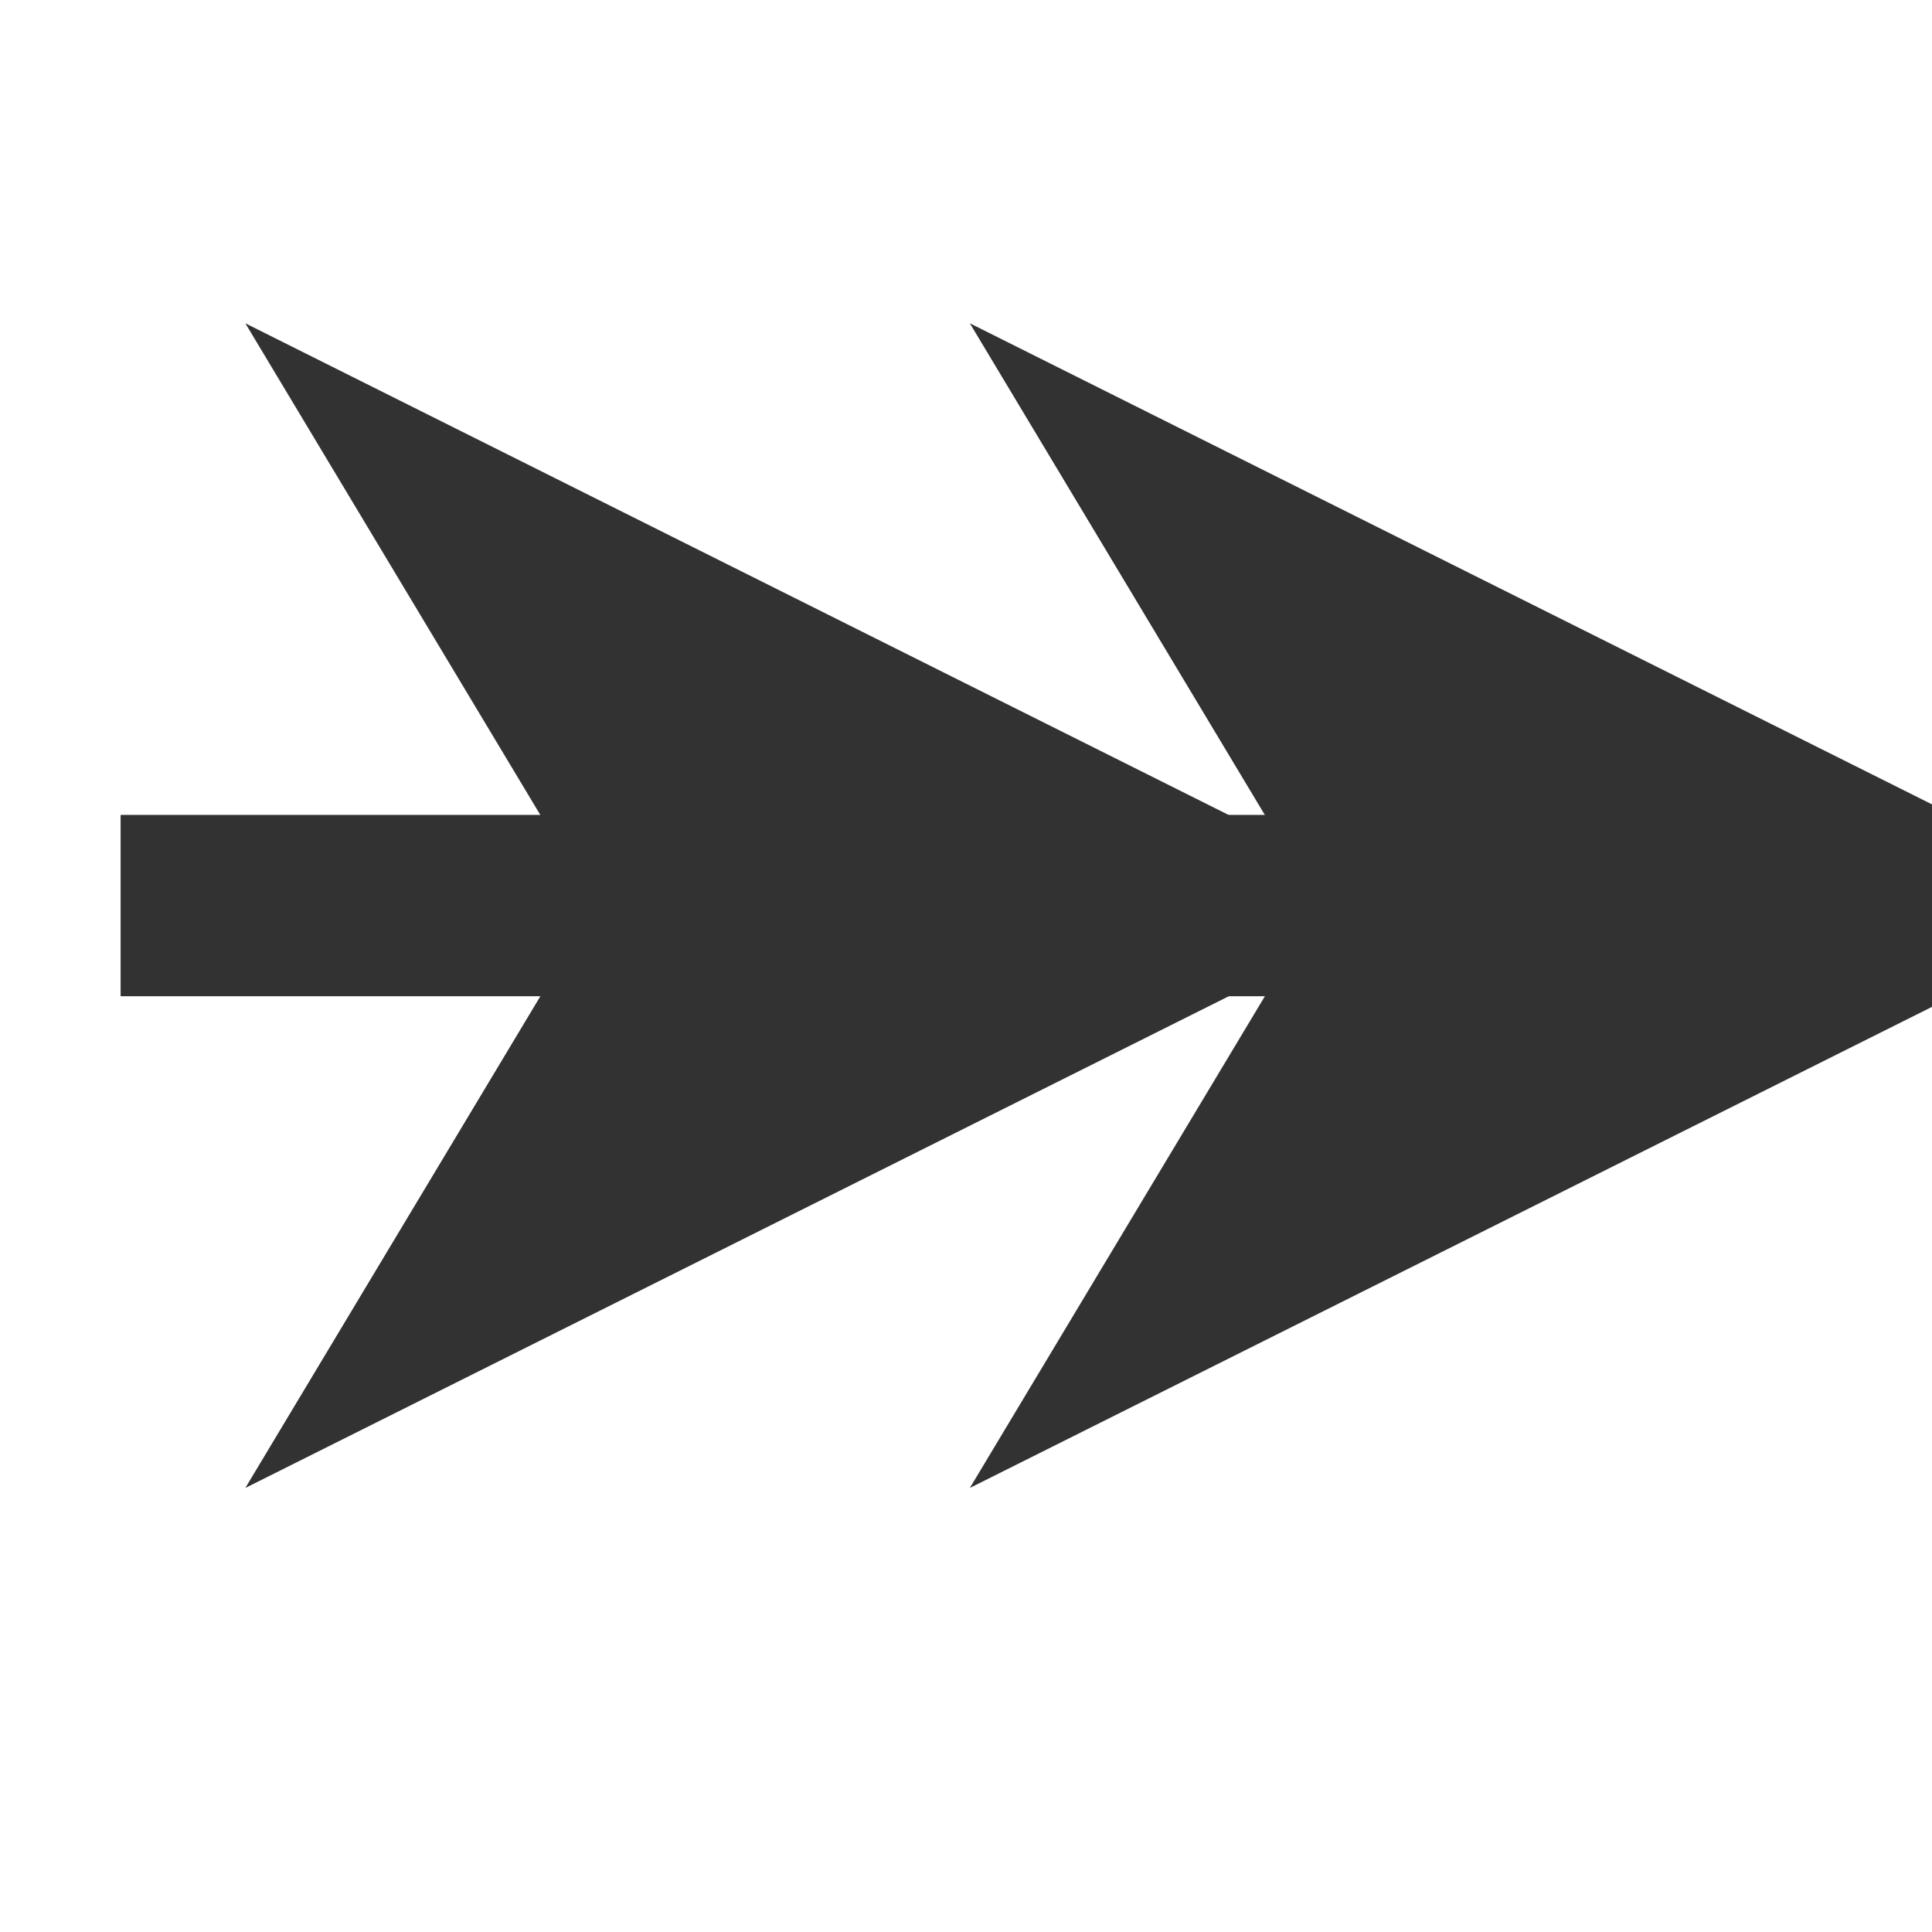
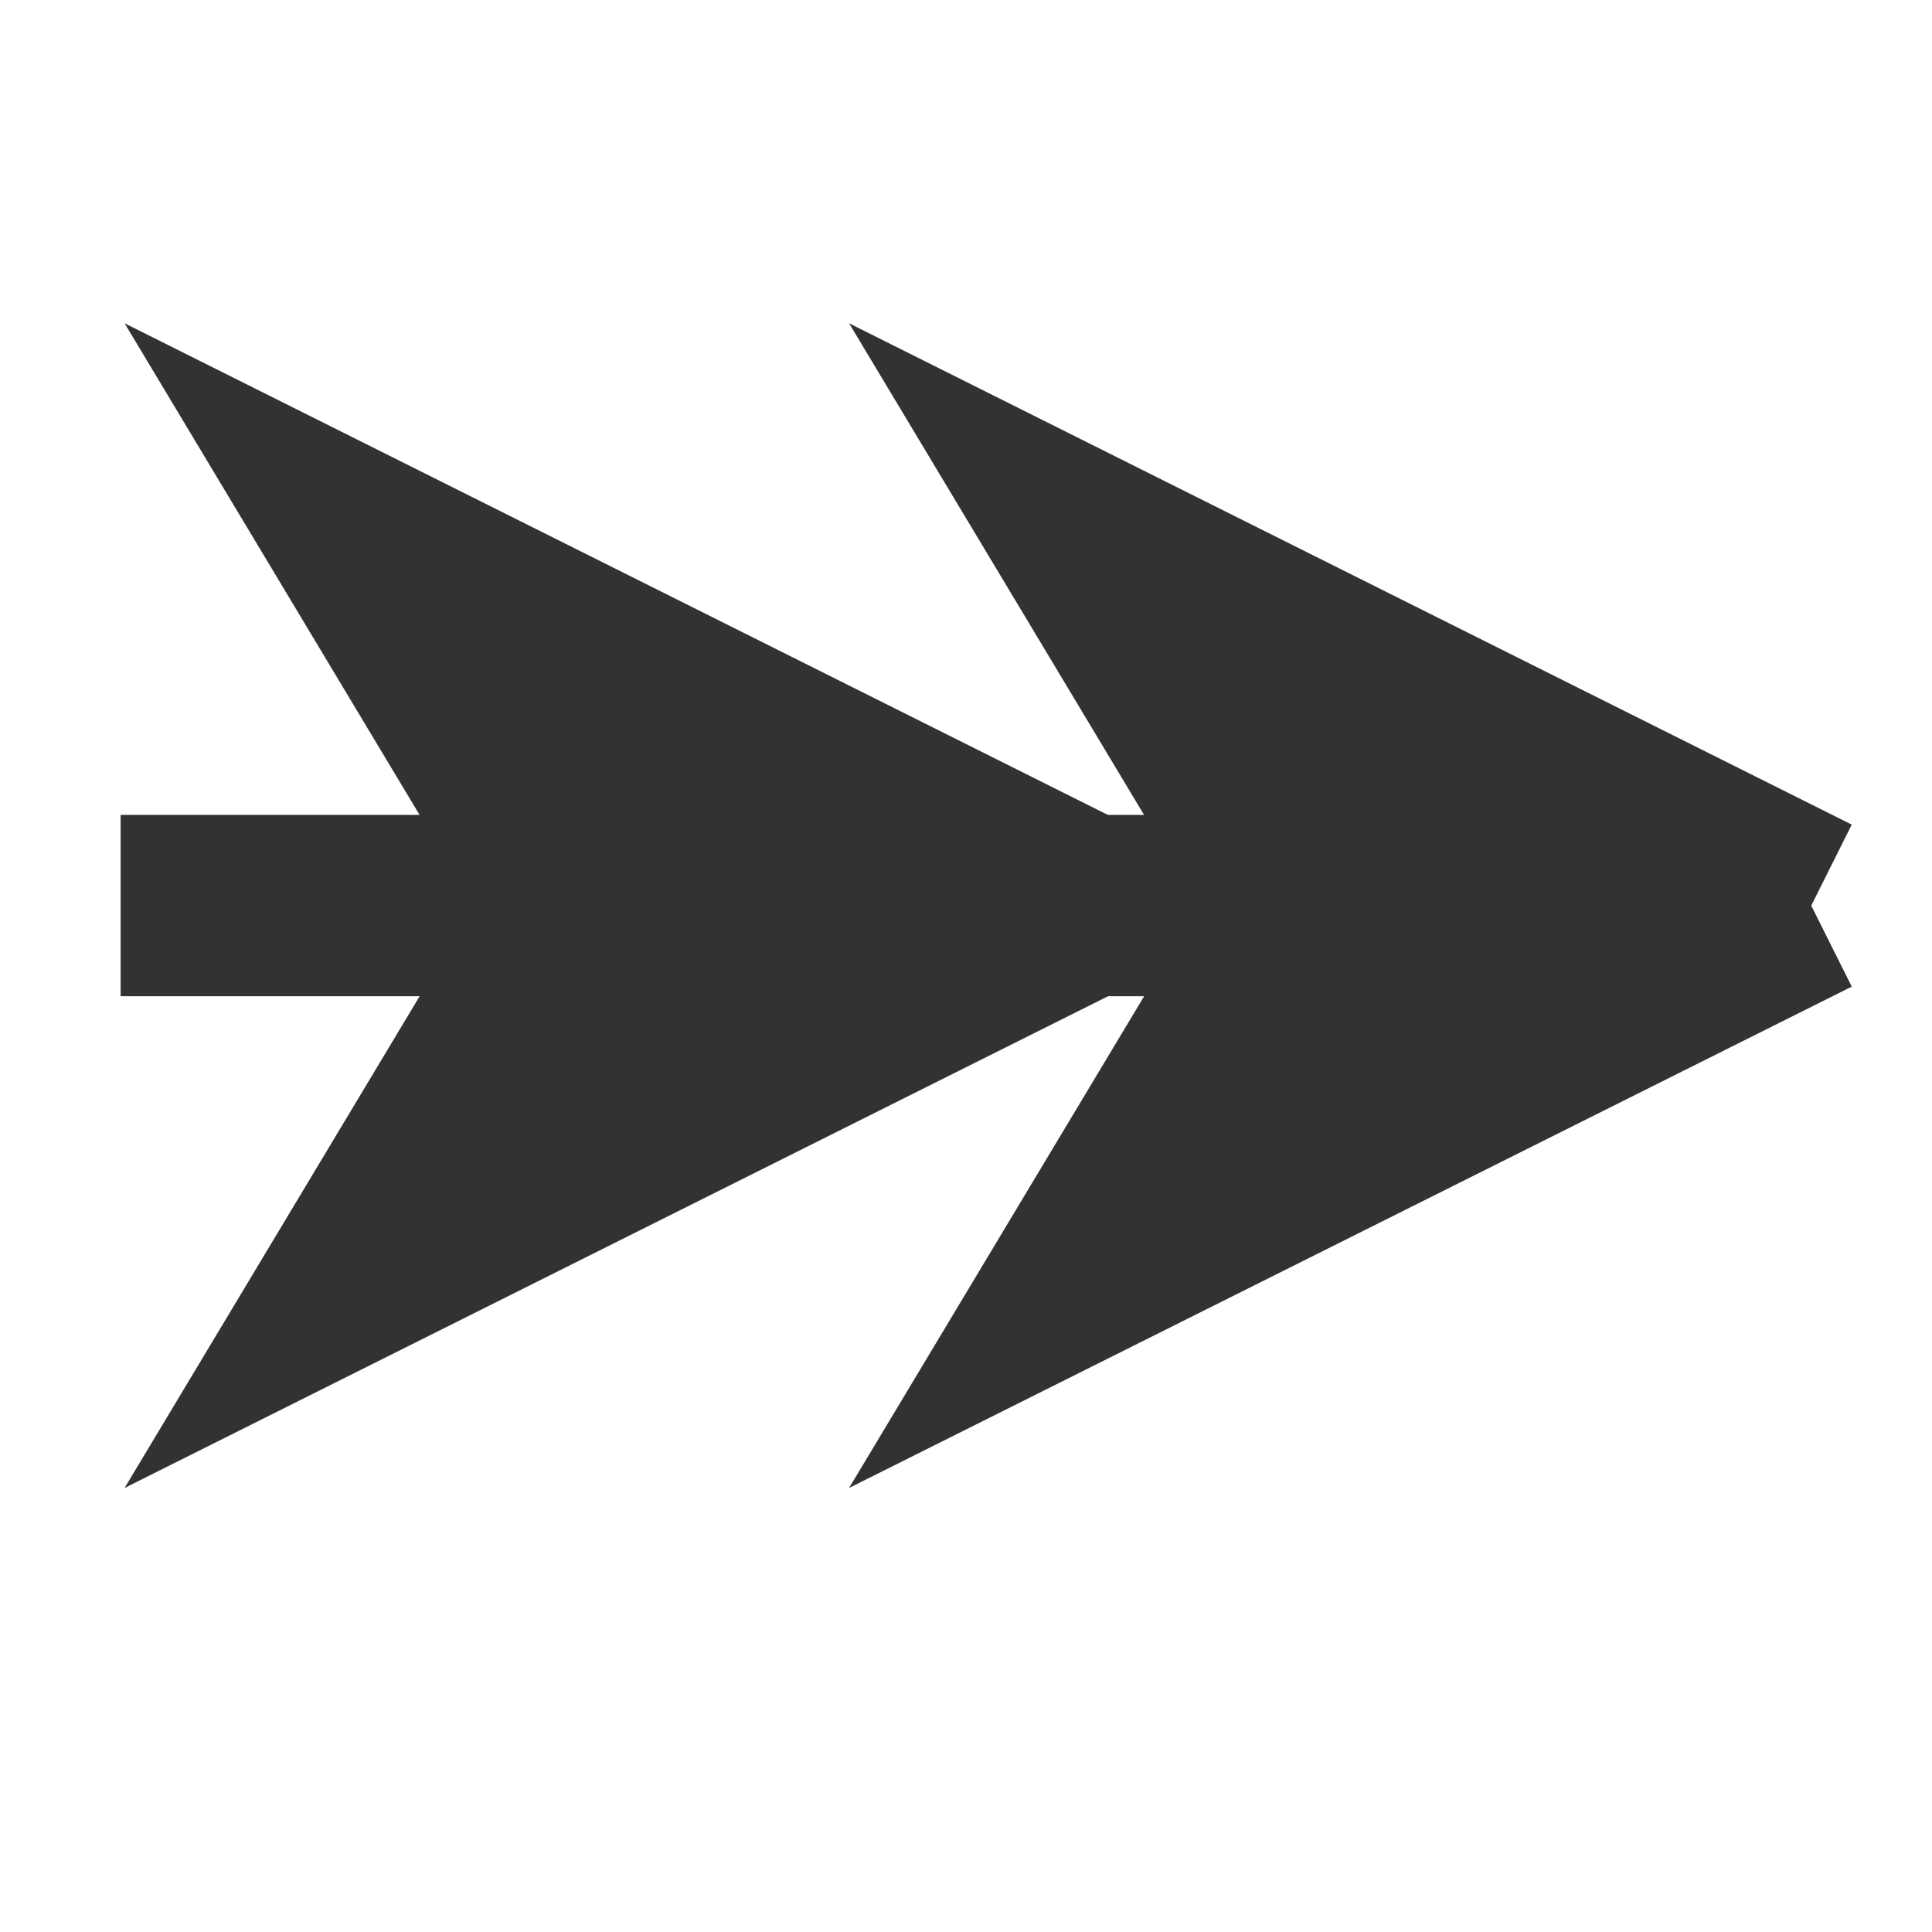
<svg xmlns="http://www.w3.org/2000/svg" version="1.1" width="32" height="32" viewbox="0 0 32 32" shape-rendering="geometricPrecision">
  <g transform="translate(2, 15) ">
-     <path fill="none" stroke="#323232FF" stroke-width="3" d="M30 0L30 0L15 0L15 0L0 0L0 0" />
-     <path fill="none" stroke="#323232FF" stroke-width="3" d="M30 0L30 0L15 0L15 0L0 0L0 0" />
-     <path fill="#323232FF" d="M30 0L18 -6L21.6 0L18 6L30 0M18 0L6 -6L9.6 0L6 6L18 0" />
-     <path fill="none" stroke="#323232FF" stroke-width="3" d="M30 0L18 -6L21.6 0L18 6L30 0M18 0L6 -6L9.6 0L6 6L18 0" />
+     <path fill="none" stroke="#323232FF" stroke-width="3" d="M28 0L28 0L14 0L14 0L0 0L0 0" />
+     <path fill="none" stroke="#323232FF" stroke-width="3" d="M28 0L28 0L14 0L14 0L0 0L0 0" />
+     <path fill="#323232FF" d="M28 0L16 -6L19.6 0L16 6L28 0M16 0L4 -6L7.6 0L4 6L16 0" />
+     <path fill="none" stroke="#323232FF" stroke-width="3" d="M28 0L16 -6L19.6 0L16 6L28 0M16 0L4 -6L7.6 0L4 6L16 0" />
  </g>
</svg>
